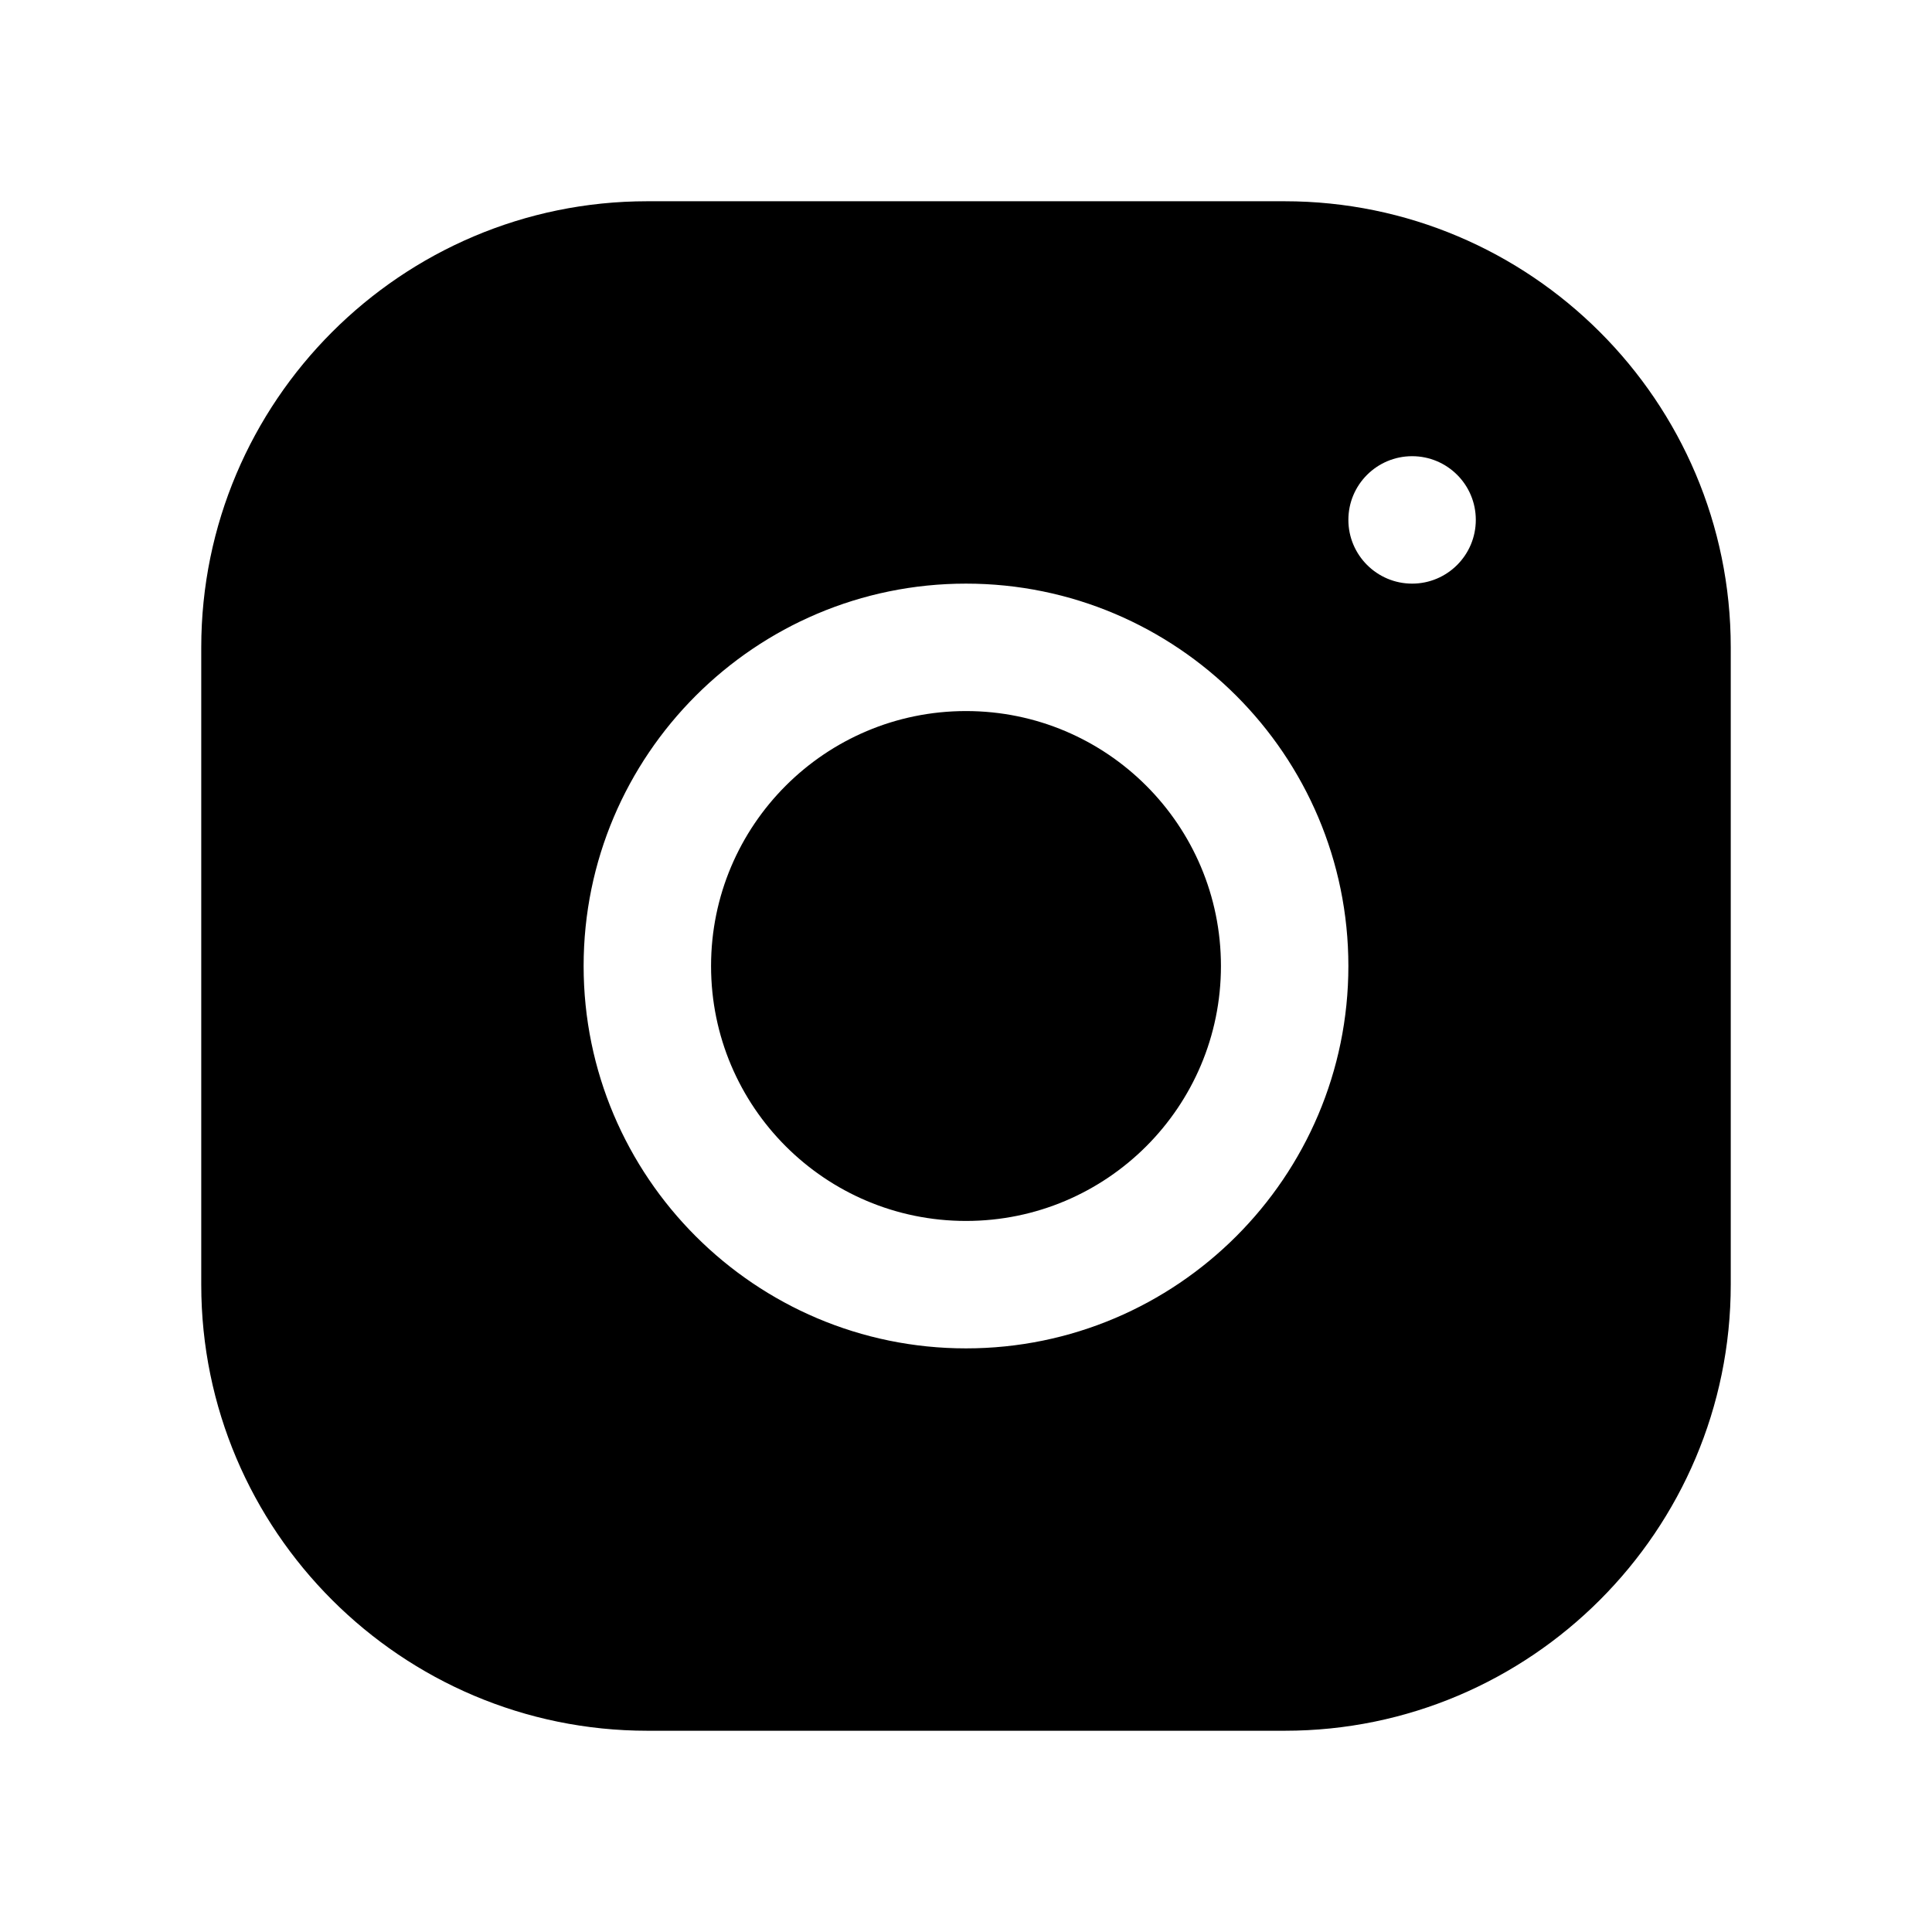
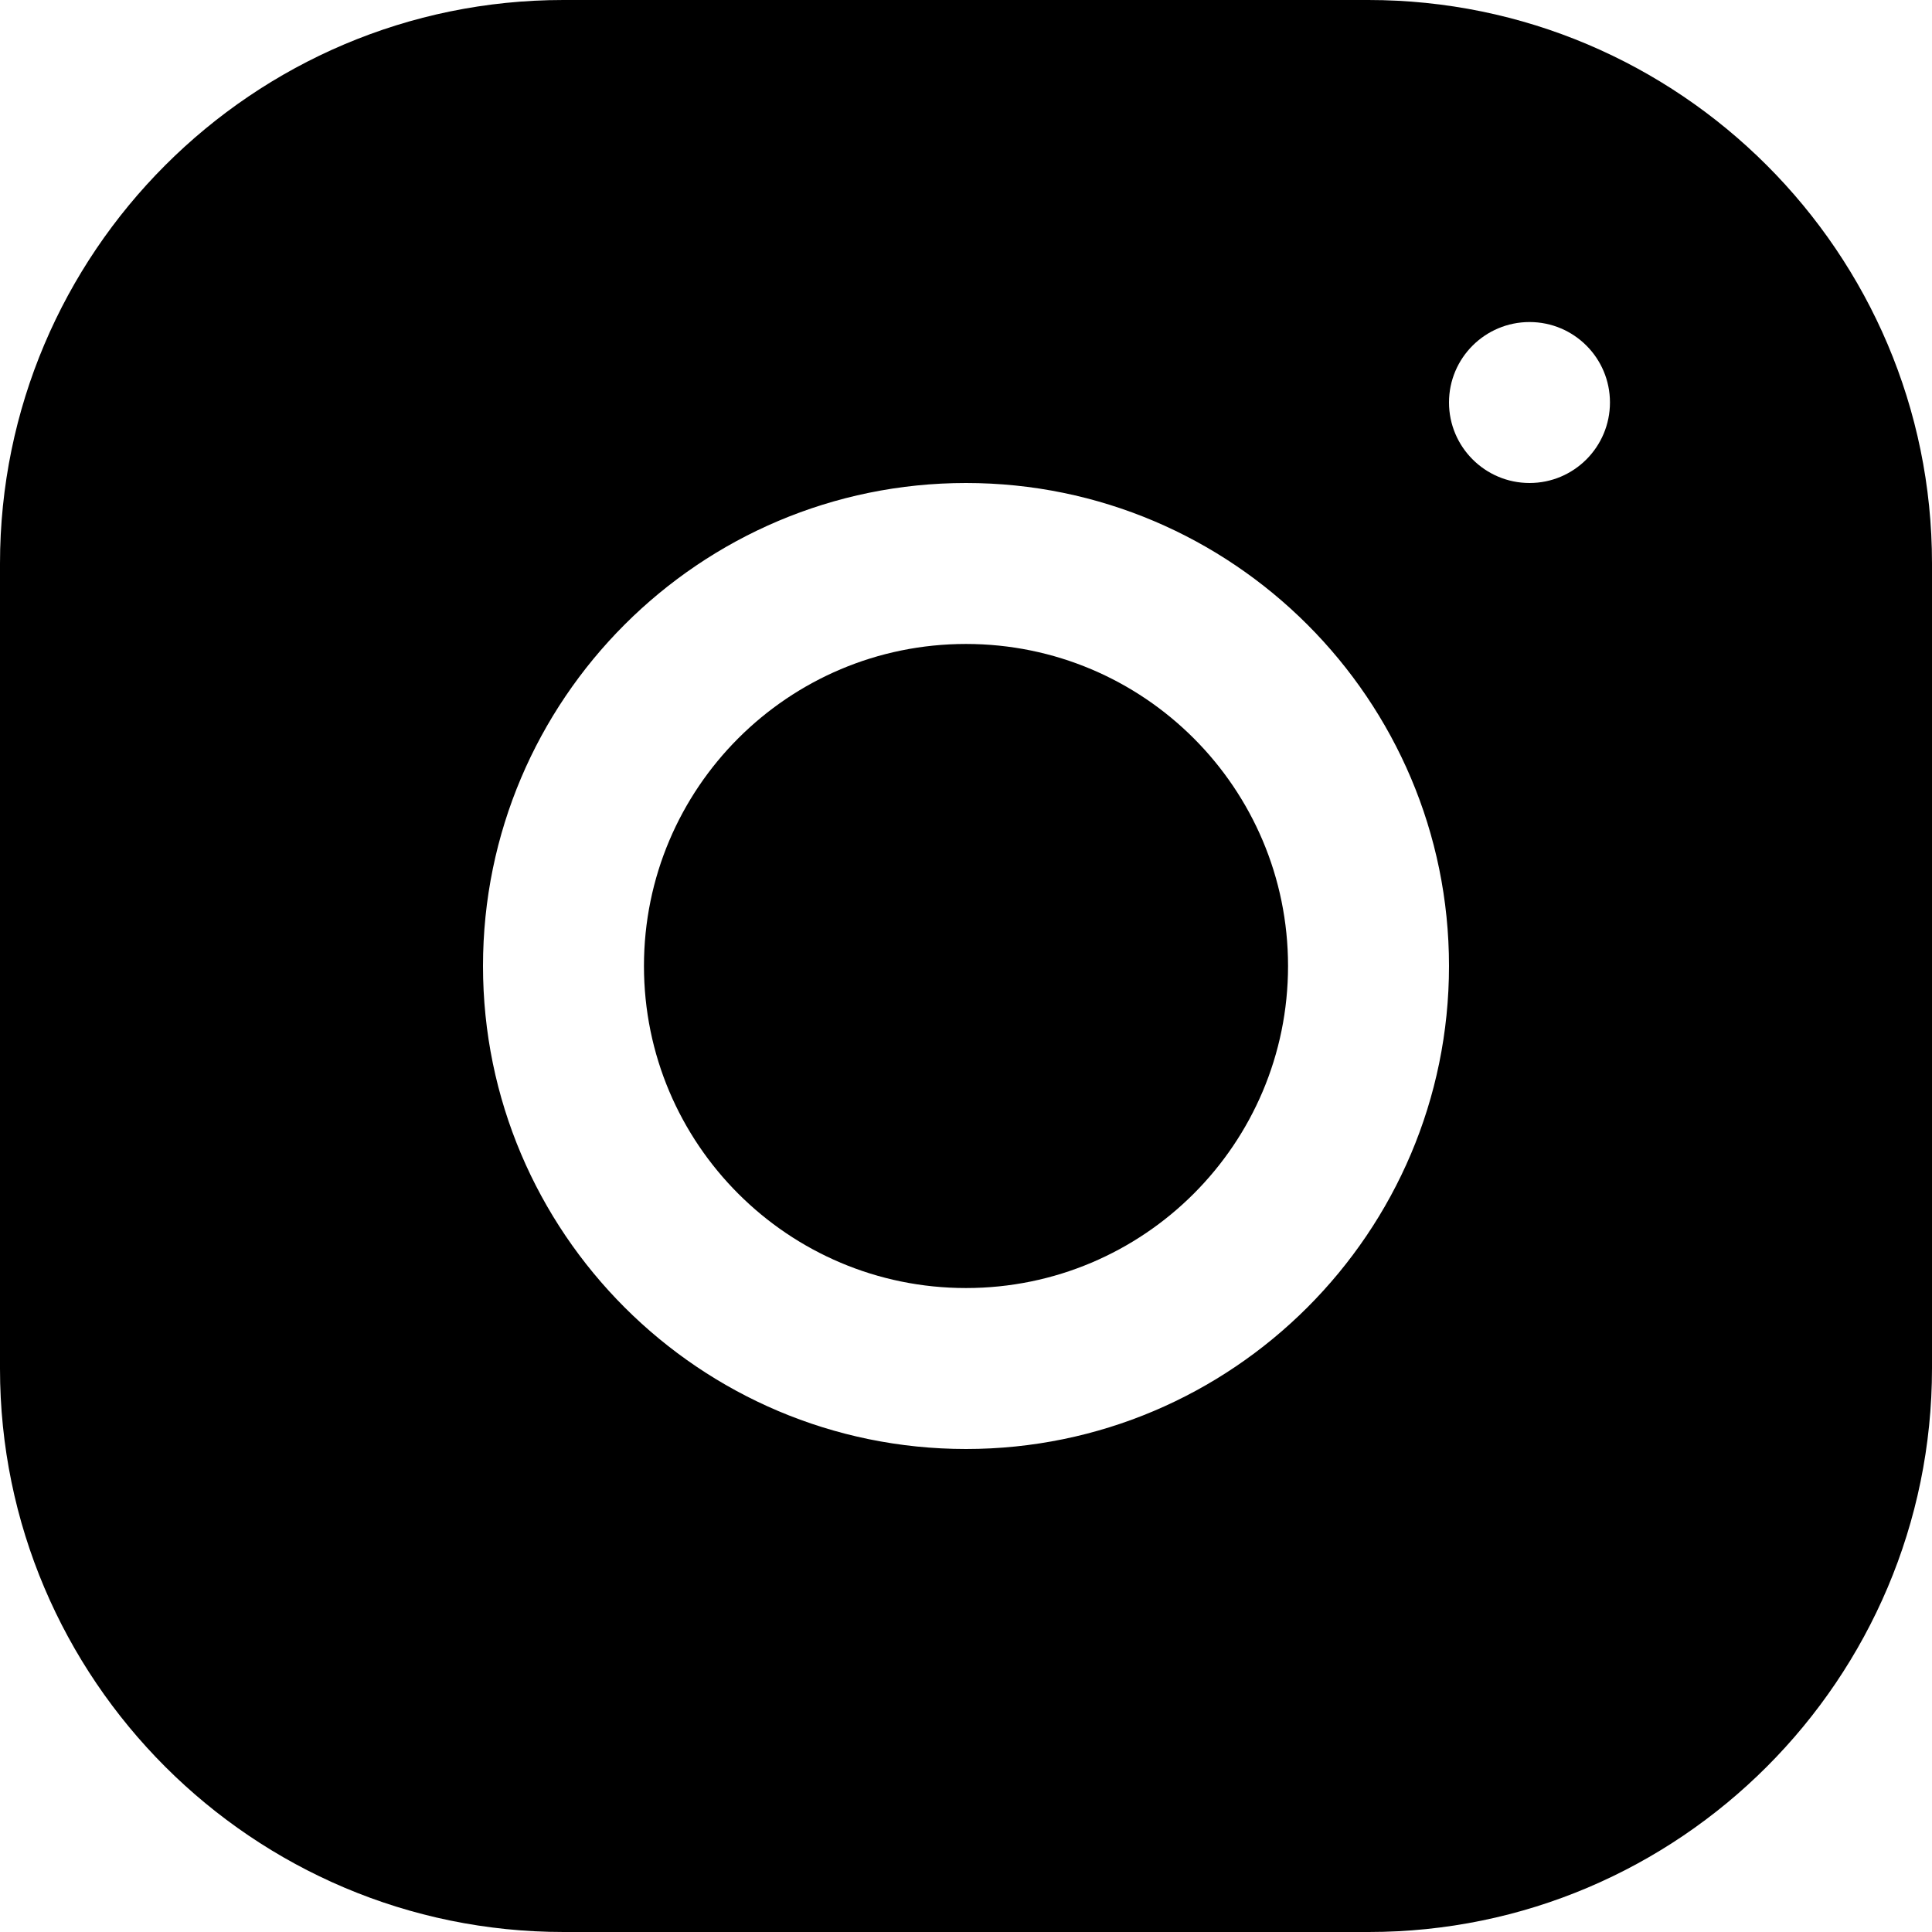
<svg xmlns="http://www.w3.org/2000/svg" viewBox="0 0 48 48" width="48px" height="48px">
-   <path d="M 16.08 5 C 9.97 5 5 9.975 5 16.086 L 5 31.92 C 5 38.03 9.975 43 16.086 43 L 31.92 43 C 38.03 43 43 38.025 43 31.913 L 43 16.08 C 43 9.97 38.025 5 31.913 5 L 16.08 5 Z M 35.084 11.334 C 35.958 11.334 36.666 12.042 36.666 12.916 C 36.666 13.79 35.958 14.5 35.084 14.5 C 34.21 14.5 33.5 13.79 33.5 12.916 C 33.5 12.042 34.21 11.334 35.084 11.334 Z M 24 14.5 C 29.239 14.5 33.5 18.761 33.5 24 C 33.5 29.239 29.239 33.5 24 33.5 C 18.761 33.5 14.5 29.239 14.5 24 C 14.5 18.761 18.761 14.5 24 14.5 Z M 24 17.666 C 20.502 17.666 17.666 20.502 17.666 24 C 17.666 27.498 20.502 30.334 24 30.334 C 27.498 30.334 30.334 27.498 30.334 24 C 30.334 20.502 27.498 17.666 24 17.666 Z" />
+   <path d="M 13.996 0 C 6.278 0 0 6.284 0 14.003 L 0 34.004 C 0 41.722 6.284 48 14.003 48 L 34.004 48 C 41.722 48 48 41.716 48 33.995 L 48 13.996 C 48 6.278 41.716 0 33.995 0 L 13.996 0 Z M 38.001 8.001 C 39.105 8.001 39.999 8.895 39.999 9.999 C 39.999 11.103 39.105 12 38.001 12 C 36.897 12 36 11.103 36 9.999 C 36 8.895 36.897 8.001 38.001 8.001 Z M 24 12 C 30.618 12 36 17.382 36 24 C 36 30.618 30.618 36 24 36 C 17.382 36 12 30.618 12 24 C 12 17.382 17.382 12 24 12 Z M 24 15.999 C 19.581 15.999 15.999 19.581 15.999 24 C 15.999 28.419 19.581 32.001 24 32.001 C 28.419 32.001 32.001 28.419 32.001 24 C 32.001 19.581 28.419 15.999 24 15.999 Z" />
</svg>
